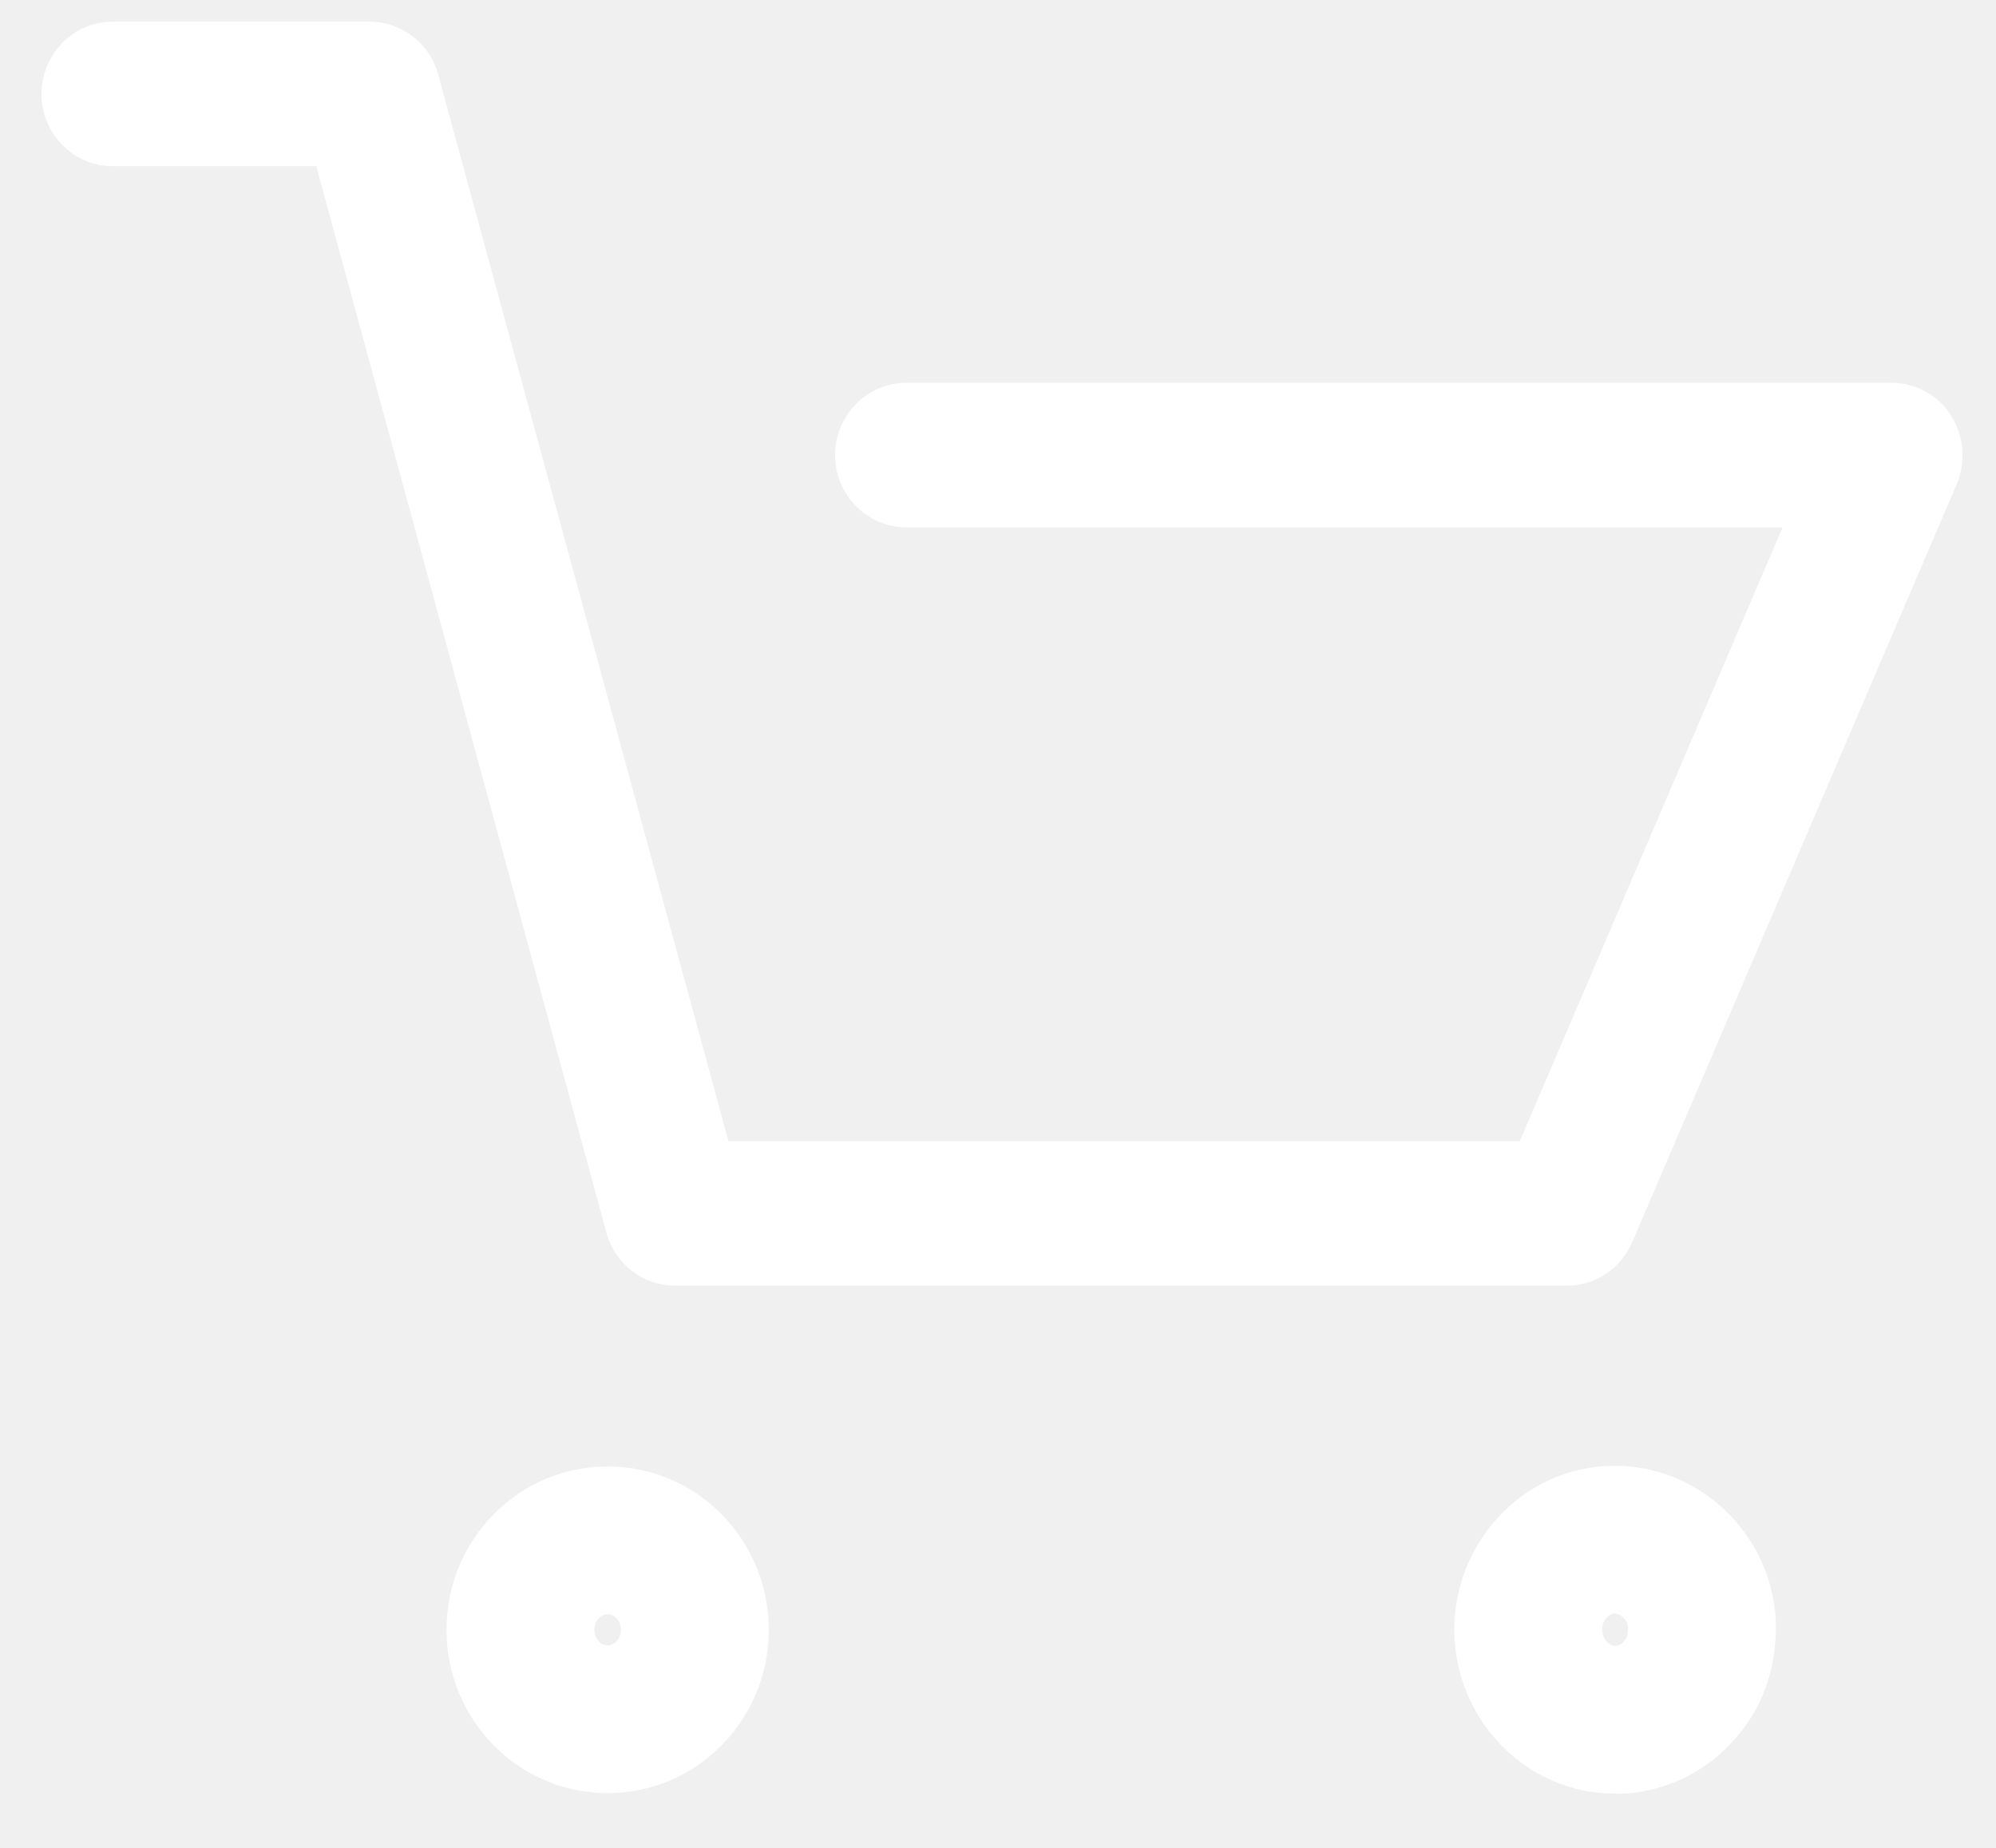
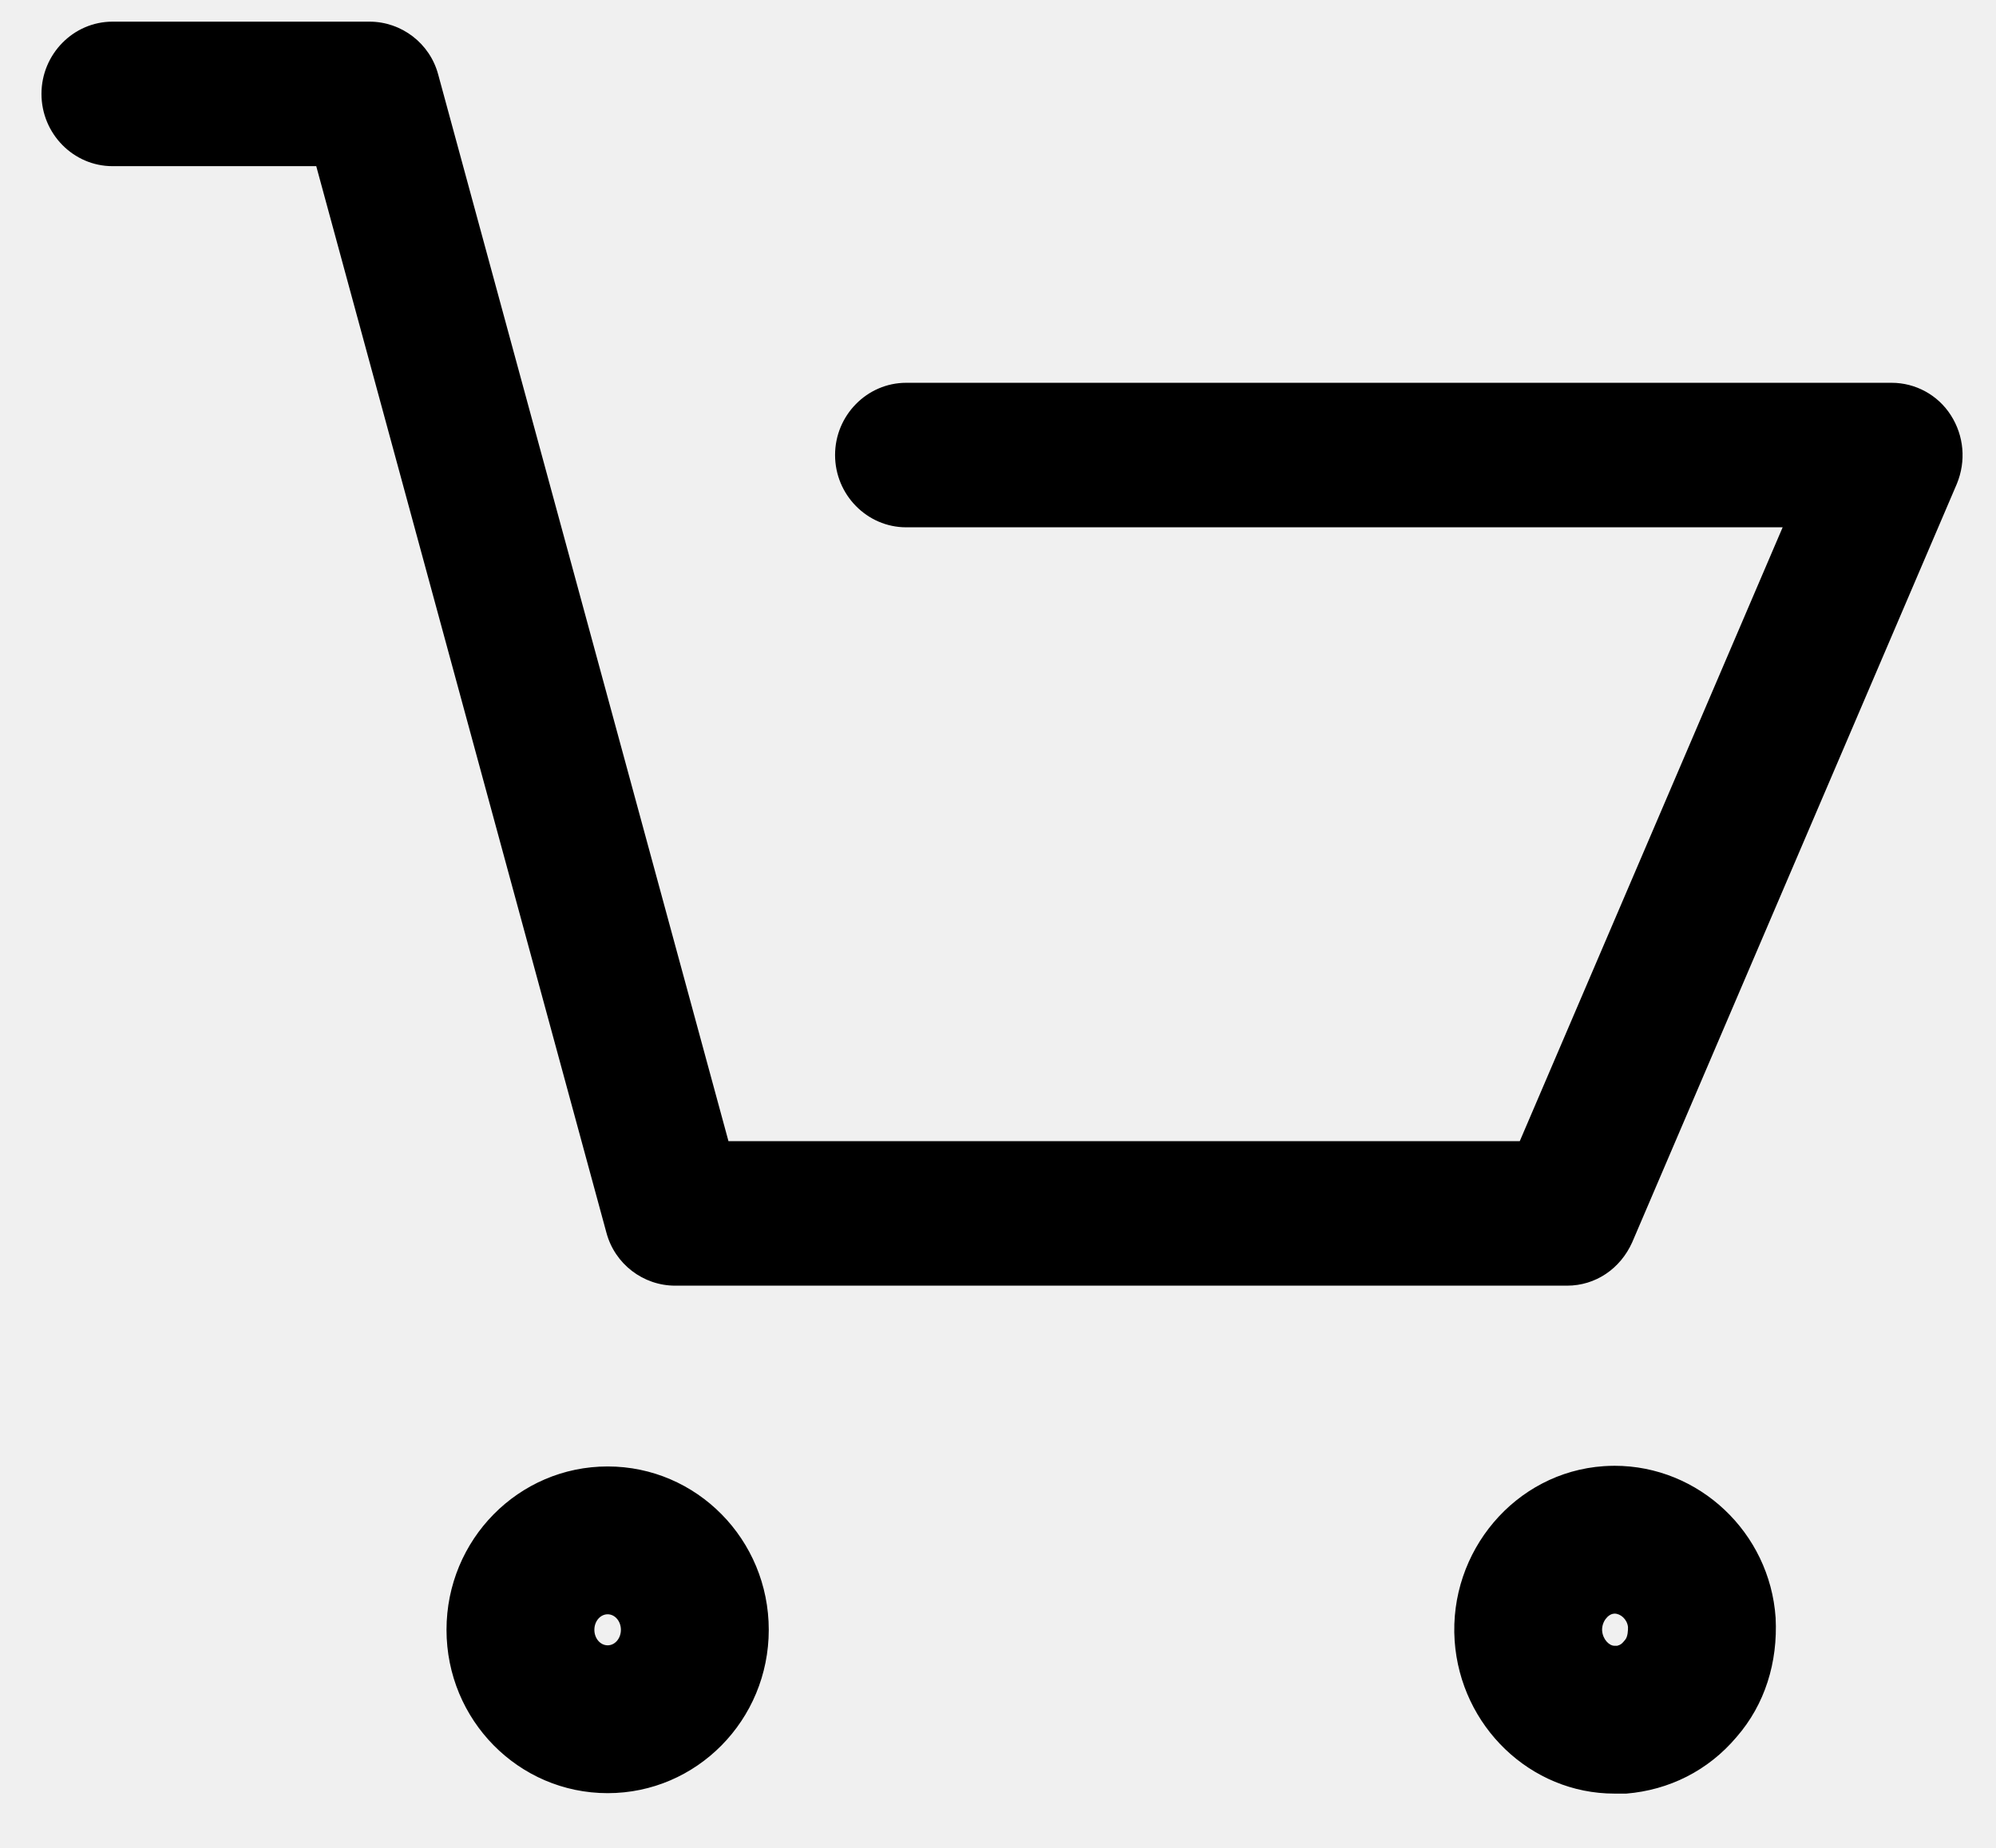
- <svg xmlns="http://www.w3.org/2000/svg" width="27" height="25" viewBox="0 0 27 25" fill="none">
-   <path d="M21.876 22.266C21.921 22.255 21.942 22.234 21.96 22.213C21.968 22.204 21.976 22.195 21.983 22.186C22.02 22.144 22.023 22.055 22.022 22.011C22.009 21.904 21.919 21.831 21.841 21.831C21.837 21.831 21.834 21.832 21.831 21.832C21.753 21.837 21.665 21.941 21.672 22.062C21.681 22.179 21.767 22.266 21.839 22.266H21.876ZM8.22 22.26C8.319 22.26 8.399 22.166 8.399 22.05C8.399 21.934 8.319 21.84 8.22 21.84C8.12 21.84 8.04 21.934 8.04 22.05C8.04 22.166 8.12 22.26 8.22 22.26ZM22 24.266C21.952 24.266 21.888 24.266 21.839 24.266C20.702 24.266 19.757 23.355 19.677 22.198C19.596 20.993 20.494 19.918 21.695 19.836C21.744 19.833 21.793 19.831 21.841 19.831C22.98 19.831 23.941 20.732 24.019 21.888C24.05 22.491 23.874 23.061 23.49 23.501C23.105 23.957 22.576 24.218 22 24.266ZM8.22 24.26C7.015 24.26 6.04 23.271 6.04 22.05C6.04 20.829 7.015 19.84 8.22 19.84C9.424 19.84 10.399 20.829 10.399 22.05C10.399 23.271 9.424 24.26 8.22 24.26ZM21.198 17.394H9.133C8.7 17.394 8.316 17.101 8.203 16.677L4.278 2.248H1.522C0.993 2.248 0.561 1.809 0.561 1.27C0.561 0.733 0.993 0.293 1.522 0.293H4.999C5.431 0.293 5.816 0.586 5.928 1.01L9.854 15.439H20.558L24.114 7.134H12.258C11.729 7.134 11.296 6.694 11.296 6.156C11.296 5.619 11.729 5.179 12.258 5.179H25.589C25.909 5.179 26.214 5.342 26.39 5.619C26.566 5.895 26.598 6.237 26.47 6.547L22.079 16.807C21.919 17.165 21.583 17.394 21.198 17.394Z" fill="white" />
+ <svg xmlns="http://www.w3.org/2000/svg" width="27" height="25" viewBox="0 0 27 25">
+   <path d="M21.876 22.266C21.921 22.255 21.942 22.234 21.96 22.213C21.968 22.204 21.976 22.195 21.983 22.186C22.02 22.144 22.023 22.055 22.022 22.011C22.009 21.904 21.919 21.831 21.841 21.831C21.837 21.831 21.834 21.832 21.831 21.832C21.753 21.837 21.665 21.941 21.672 22.062C21.681 22.179 21.767 22.266 21.839 22.266H21.876ZM8.22 22.26C8.319 22.26 8.399 22.166 8.399 22.05C8.399 21.934 8.319 21.84 8.22 21.84C8.12 21.84 8.04 21.934 8.04 22.05C8.04 22.166 8.12 22.26 8.22 22.26ZM22 24.266C21.952 24.266 21.888 24.266 21.839 24.266C20.702 24.266 19.757 23.355 19.677 22.198C19.596 20.993 20.494 19.918 21.695 19.836C21.744 19.833 21.793 19.831 21.841 19.831C22.98 19.831 23.941 20.732 24.019 21.888C24.05 22.491 23.874 23.061 23.49 23.501C23.105 23.957 22.576 24.218 22 24.266ZM8.22 24.26C7.015 24.26 6.04 23.271 6.04 22.05C6.04 20.829 7.015 19.84 8.22 19.84C9.424 19.84 10.399 20.829 10.399 22.05C10.399 23.271 9.424 24.26 8.22 24.26ZM21.198 17.394H9.133C8.7 17.394 8.316 17.101 8.203 16.677L4.278 2.248H1.522C0.993 2.248 0.561 1.809 0.561 1.27C0.561 0.733 0.993 0.293 1.522 0.293H4.999C5.431 0.293 5.816 0.586 5.928 1.01L9.854 15.439H20.558L24.114 7.134H12.258C11.729 7.134 11.296 6.694 11.296 6.156C11.296 5.619 11.729 5.179 12.258 5.179H25.589C25.909 5.179 26.214 5.342 26.39 5.619C26.566 5.895 26.598 6.237 26.47 6.547L22.079 16.807C21.919 17.165 21.583 17.394 21.198 17.394Z" />
</svg>
